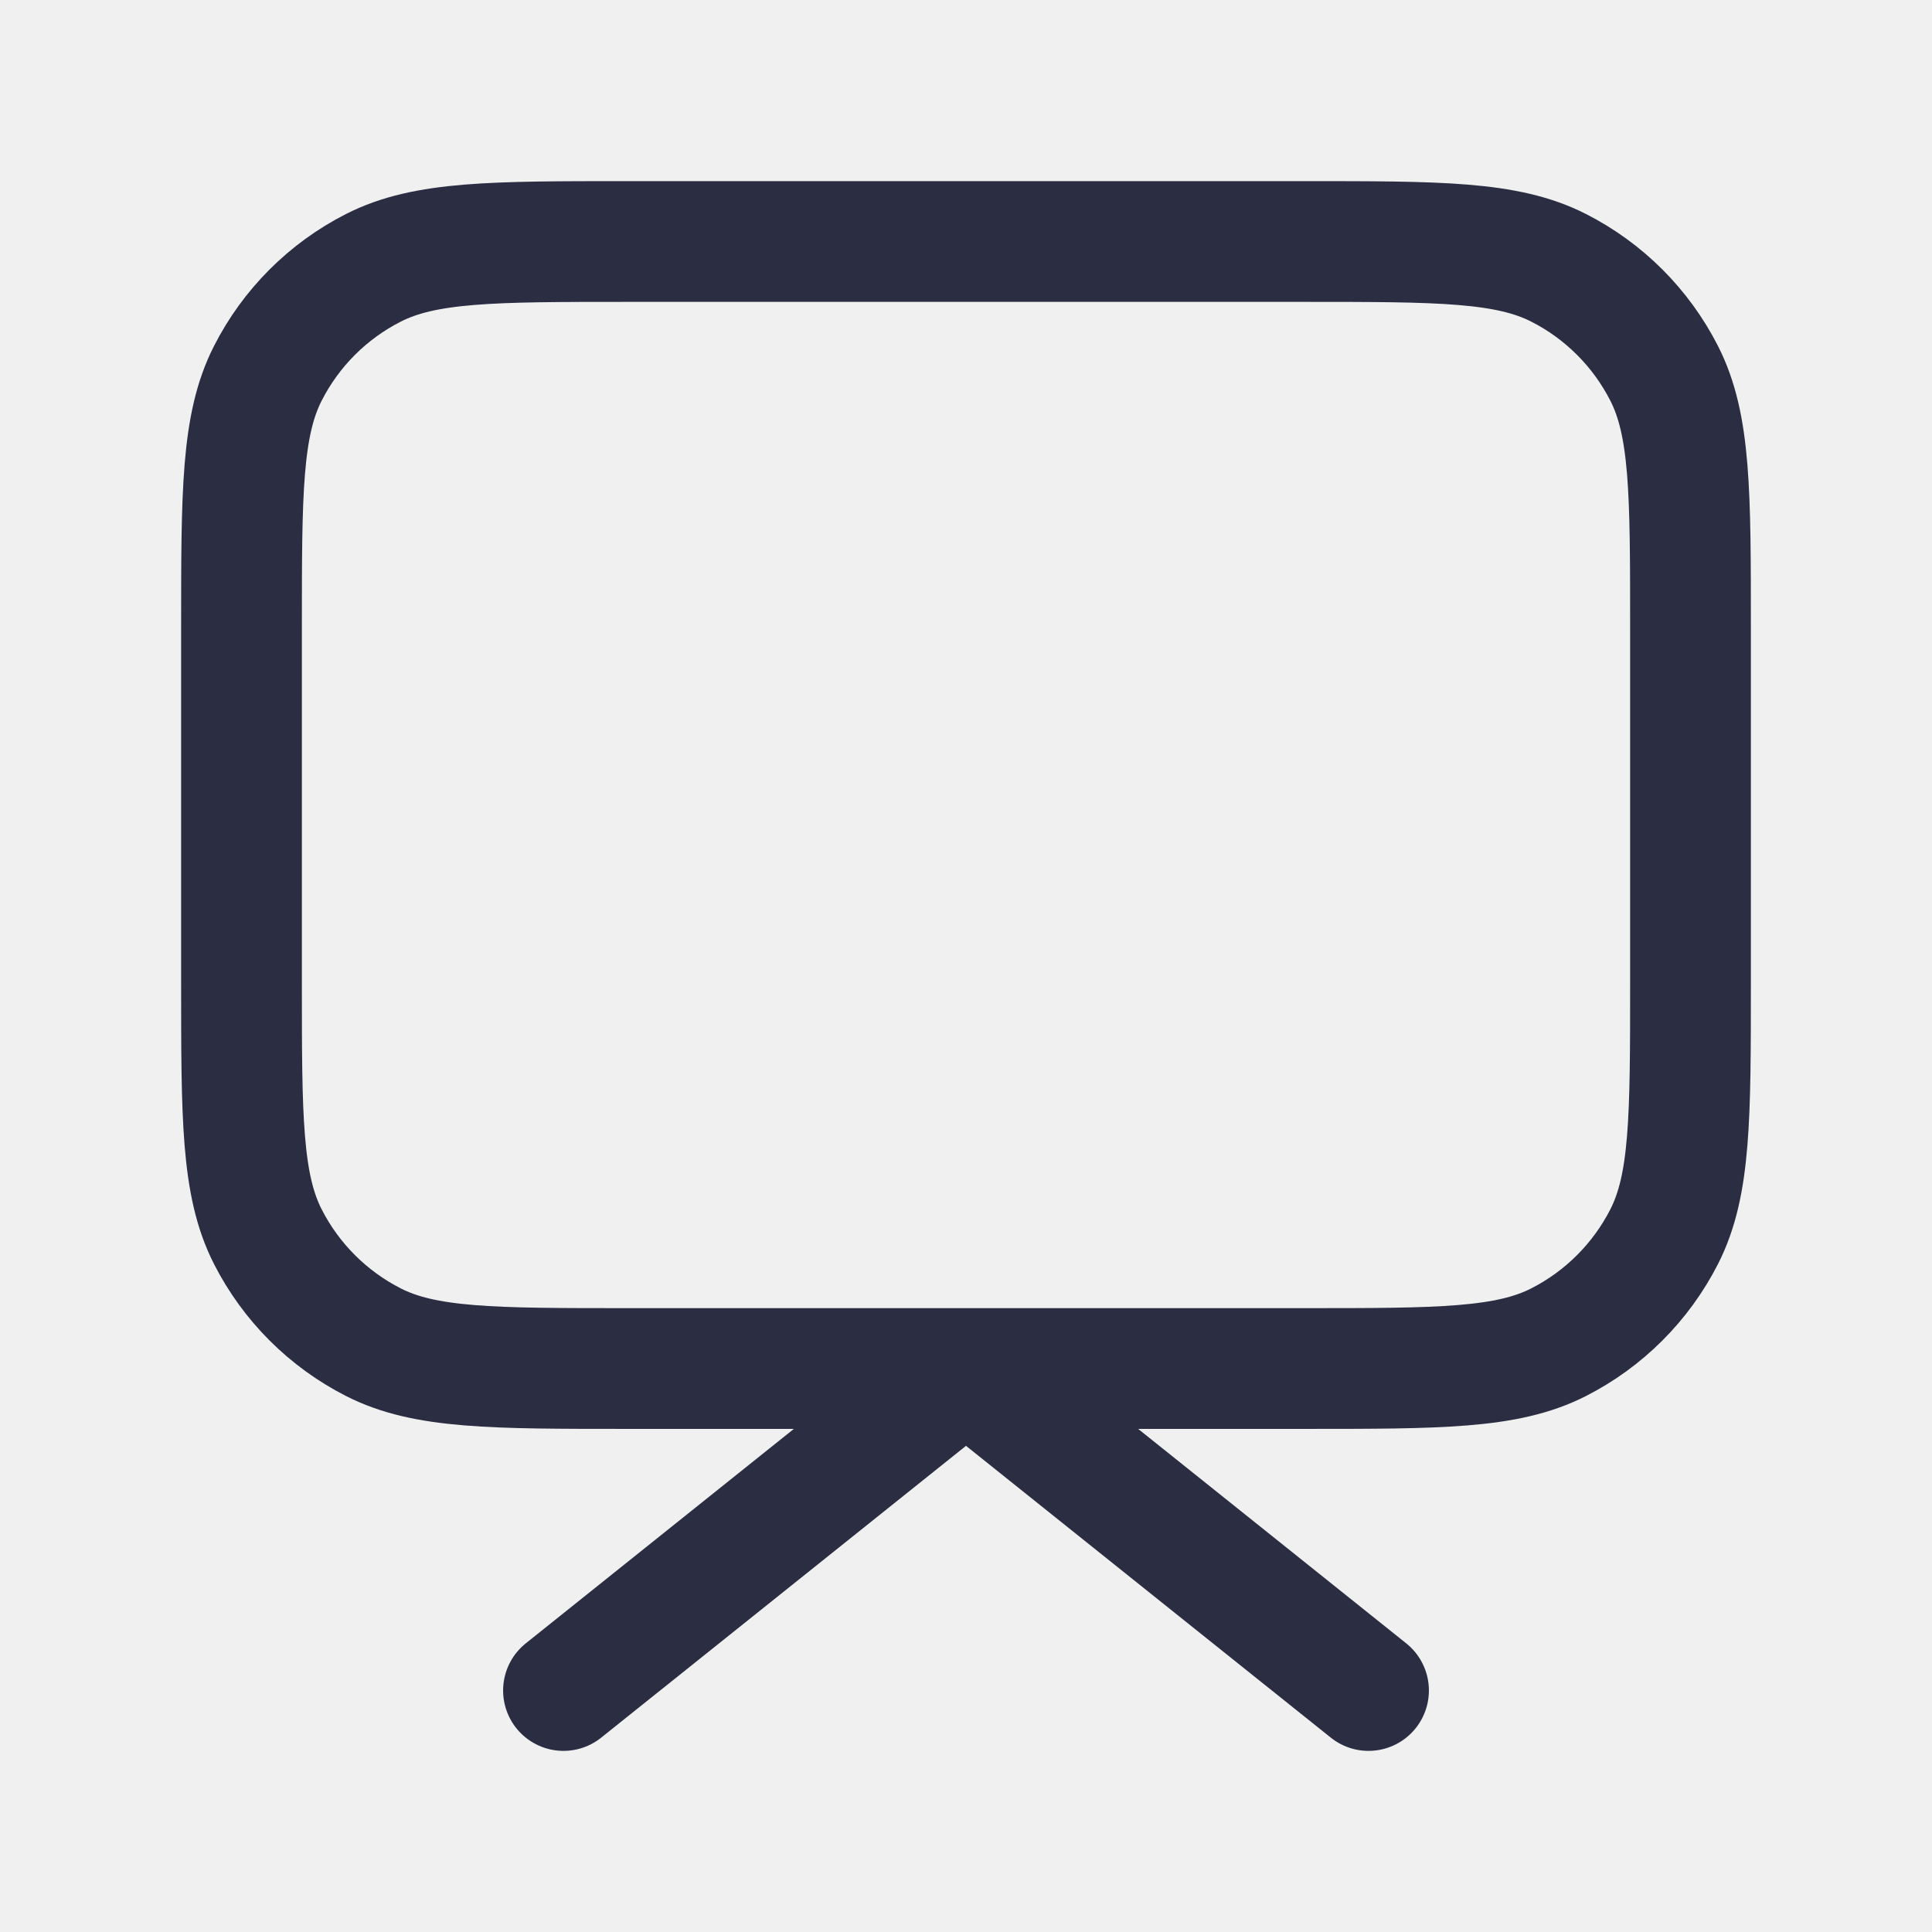
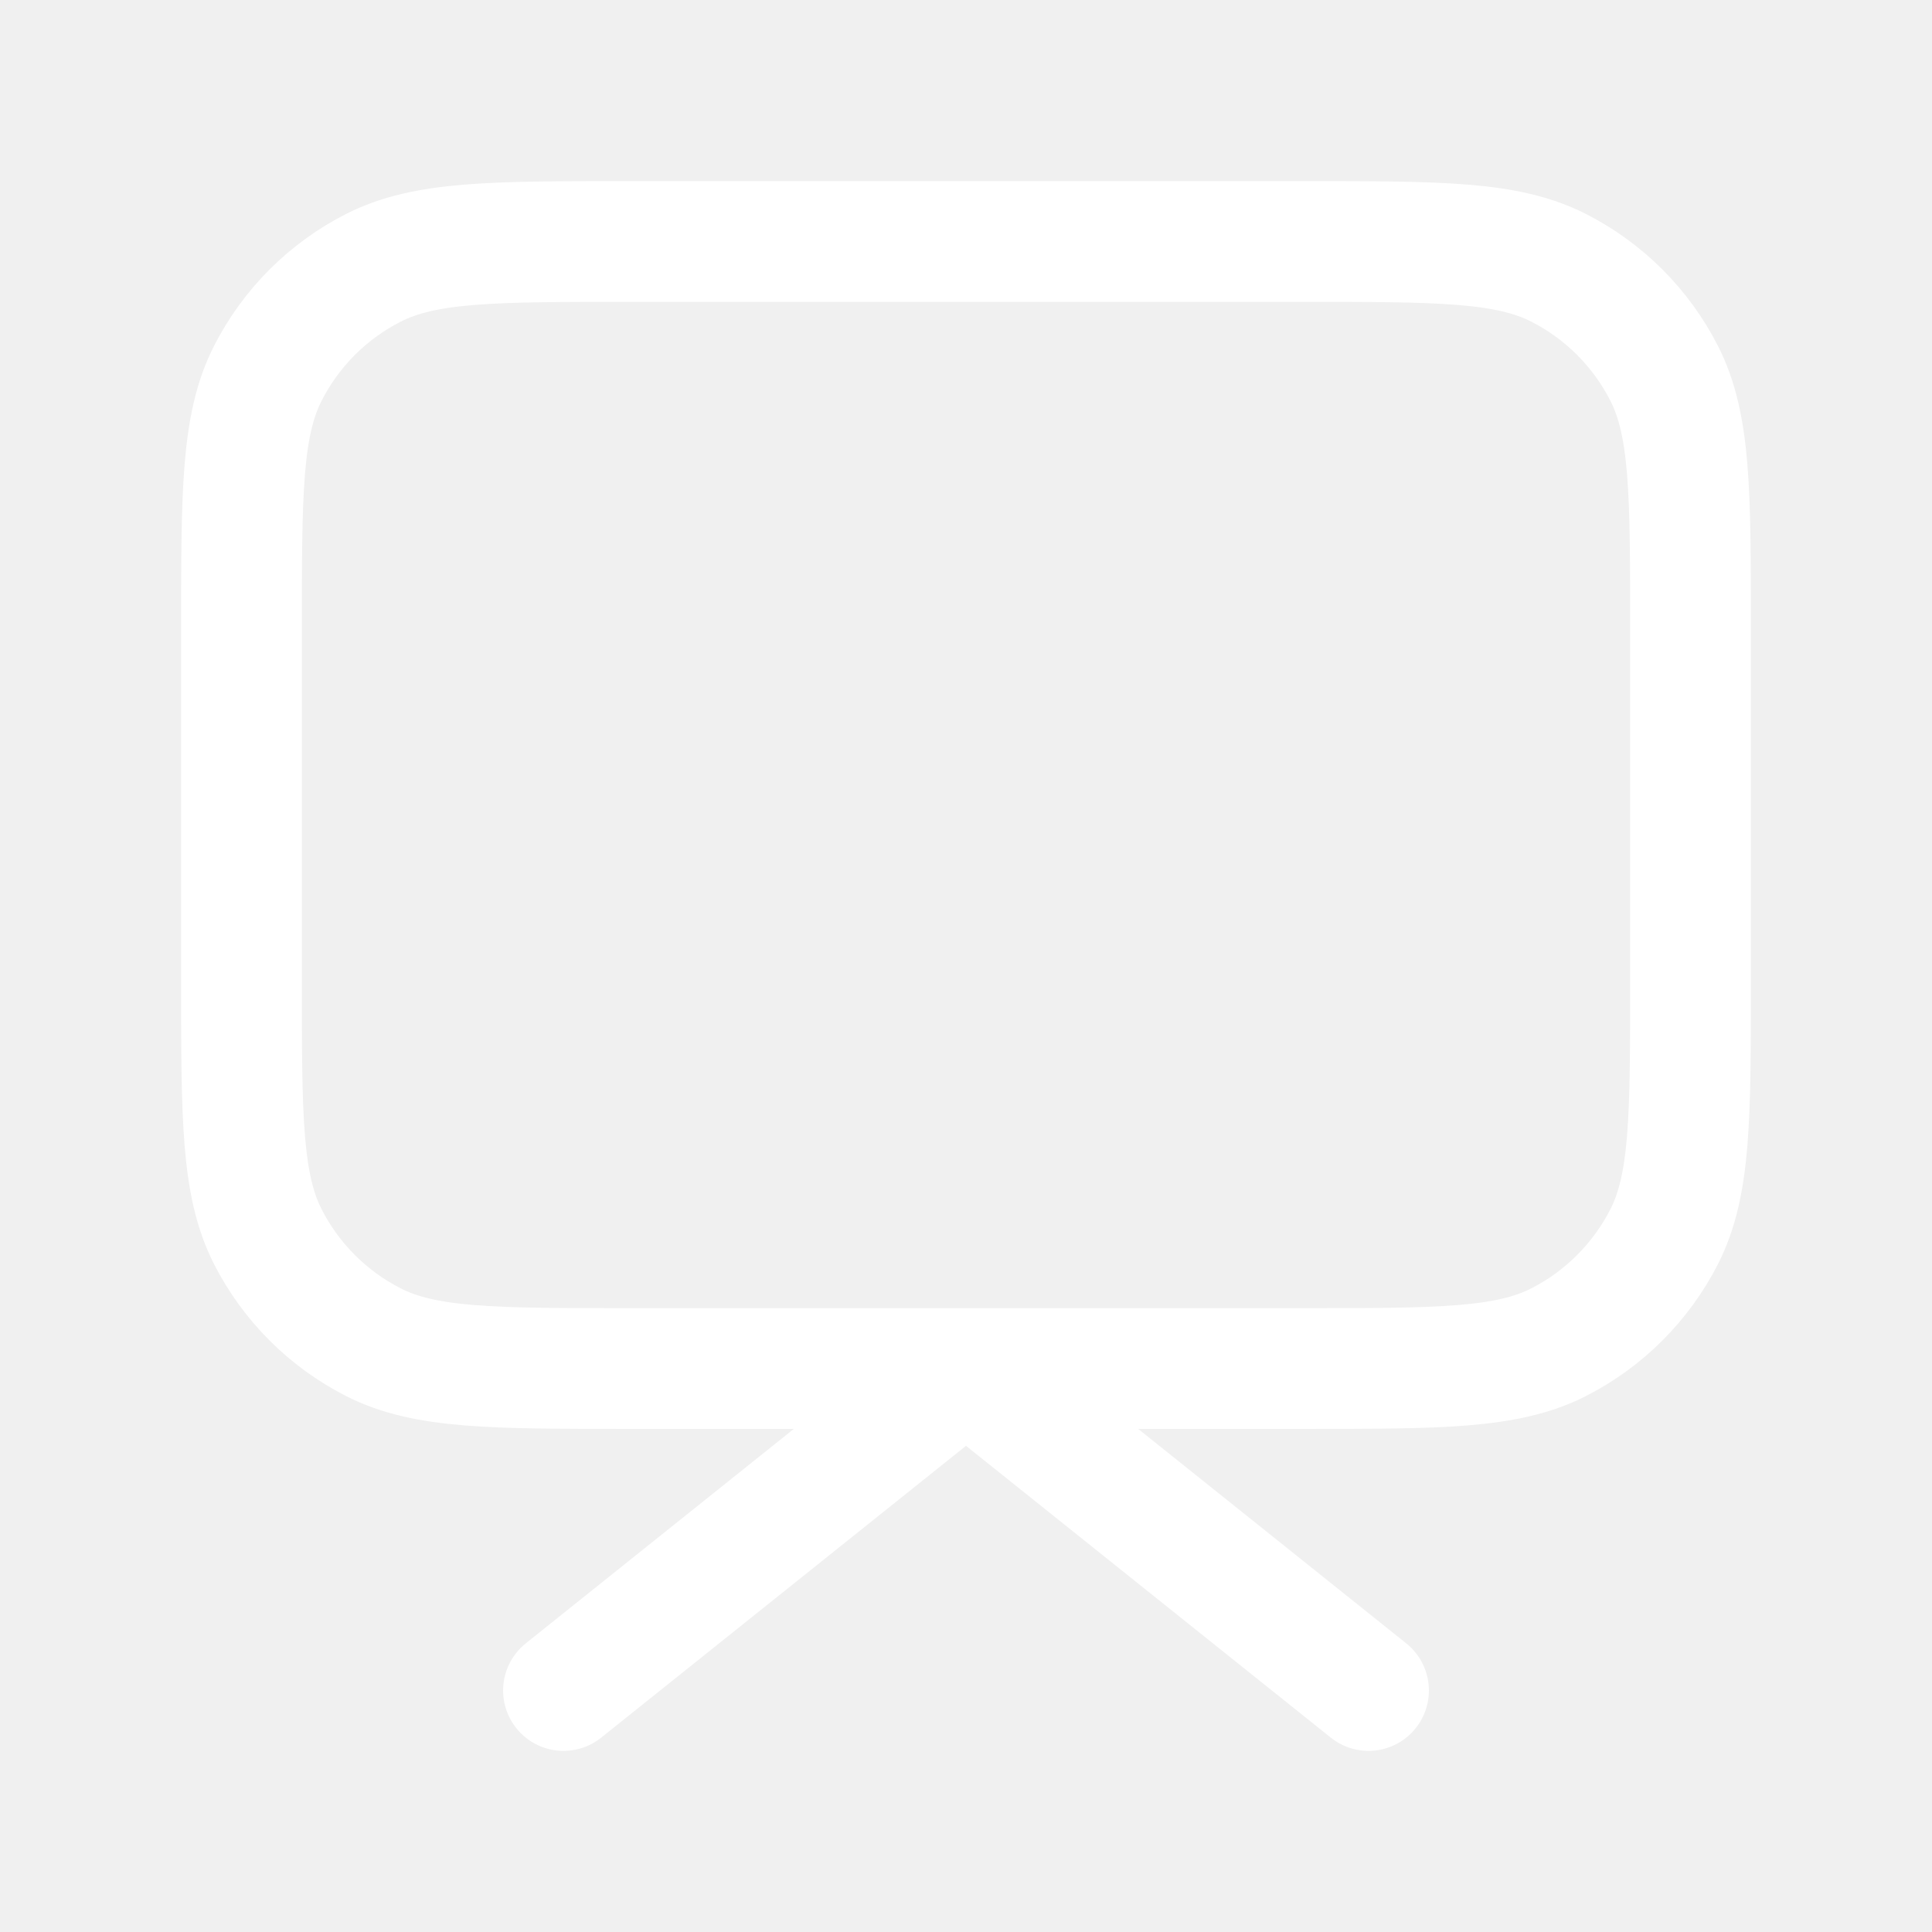
<svg xmlns="http://www.w3.org/2000/svg" width="32" height="32" viewBox="0 0 32 32" fill="none">
-   <path d="M9.333 28L16 22.667L22.667 28M10.4 22.667H21.6C23.84 22.667 24.96 22.667 25.816 22.231C26.569 21.847 27.18 21.235 27.564 20.483C28 19.627 28 18.507 28 16.267V10.4C28 8.16 28 7.04 27.564 6.184C27.18 5.431 26.569 4.819 25.816 4.436C24.96 4 23.84 4 21.6 4H10.4C8.16 4 7.04 4 6.184 4.436C5.431 4.819 4.819 5.431 4.436 6.184C4 7.04 4 8.16 4 10.4V16.267C4 18.507 4 19.627 4.436 20.483C4.819 21.235 5.431 21.847 6.184 22.231C7.04 22.667 8.16 22.667 10.4 22.667Z" stroke="#2B2D42" stroke-width="2" stroke-linecap="round" stroke-linejoin="round" />
+   <path d="M9.333 28L16 22.667L22.667 28M10.4 22.667H21.6C23.84 22.667 24.96 22.667 25.816 22.231C26.569 21.847 27.18 21.235 27.564 20.483C28 19.627 28 18.507 28 16.267V10.4C28 8.16 28 7.04 27.564 6.184C27.18 5.431 26.569 4.819 25.816 4.436C24.96 4 23.84 4 21.6 4H10.4C8.16 4 7.04 4 6.184 4.436C5.431 4.819 4.819 5.431 4.436 6.184C4 7.04 4 8.16 4 10.4V16.267C4 18.507 4 19.627 4.436 20.483C4.819 21.235 5.431 21.847 6.184 22.231C7.04 22.667 8.16 22.667 10.4 22.667Z" stroke="#fff" stroke-width="2" stroke-linecap="round" stroke-linejoin="round" />
</svg>
